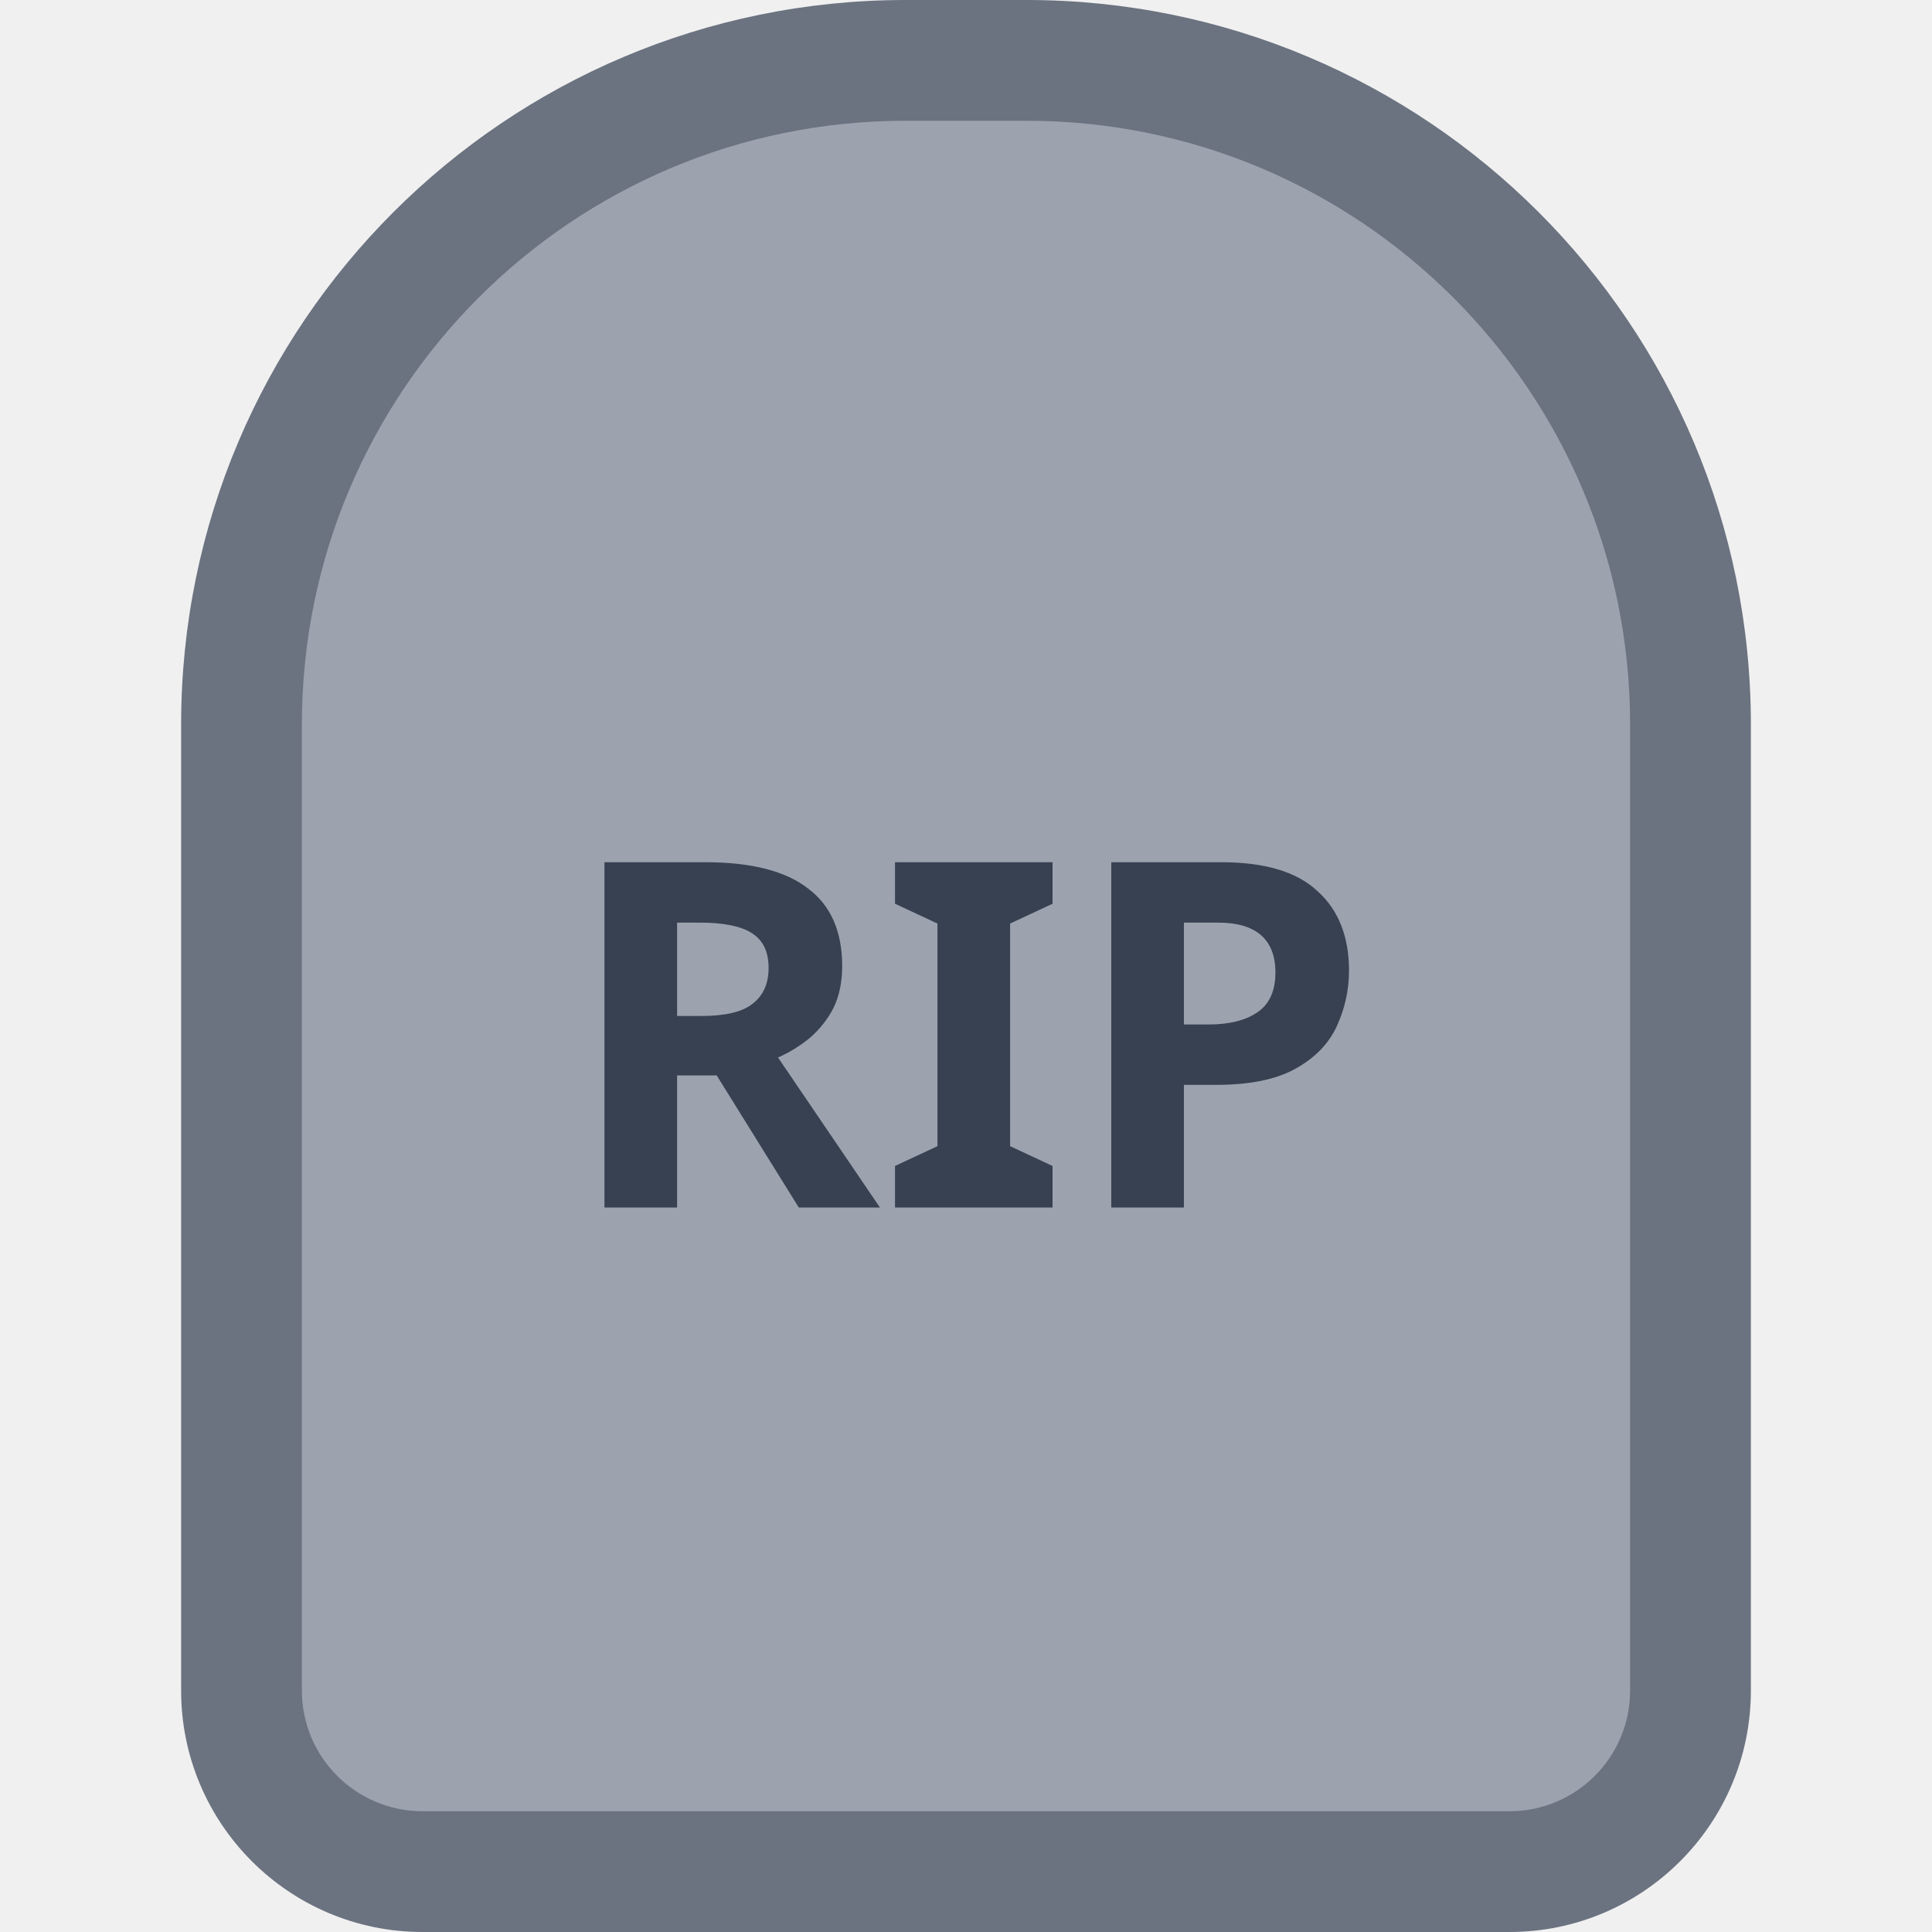
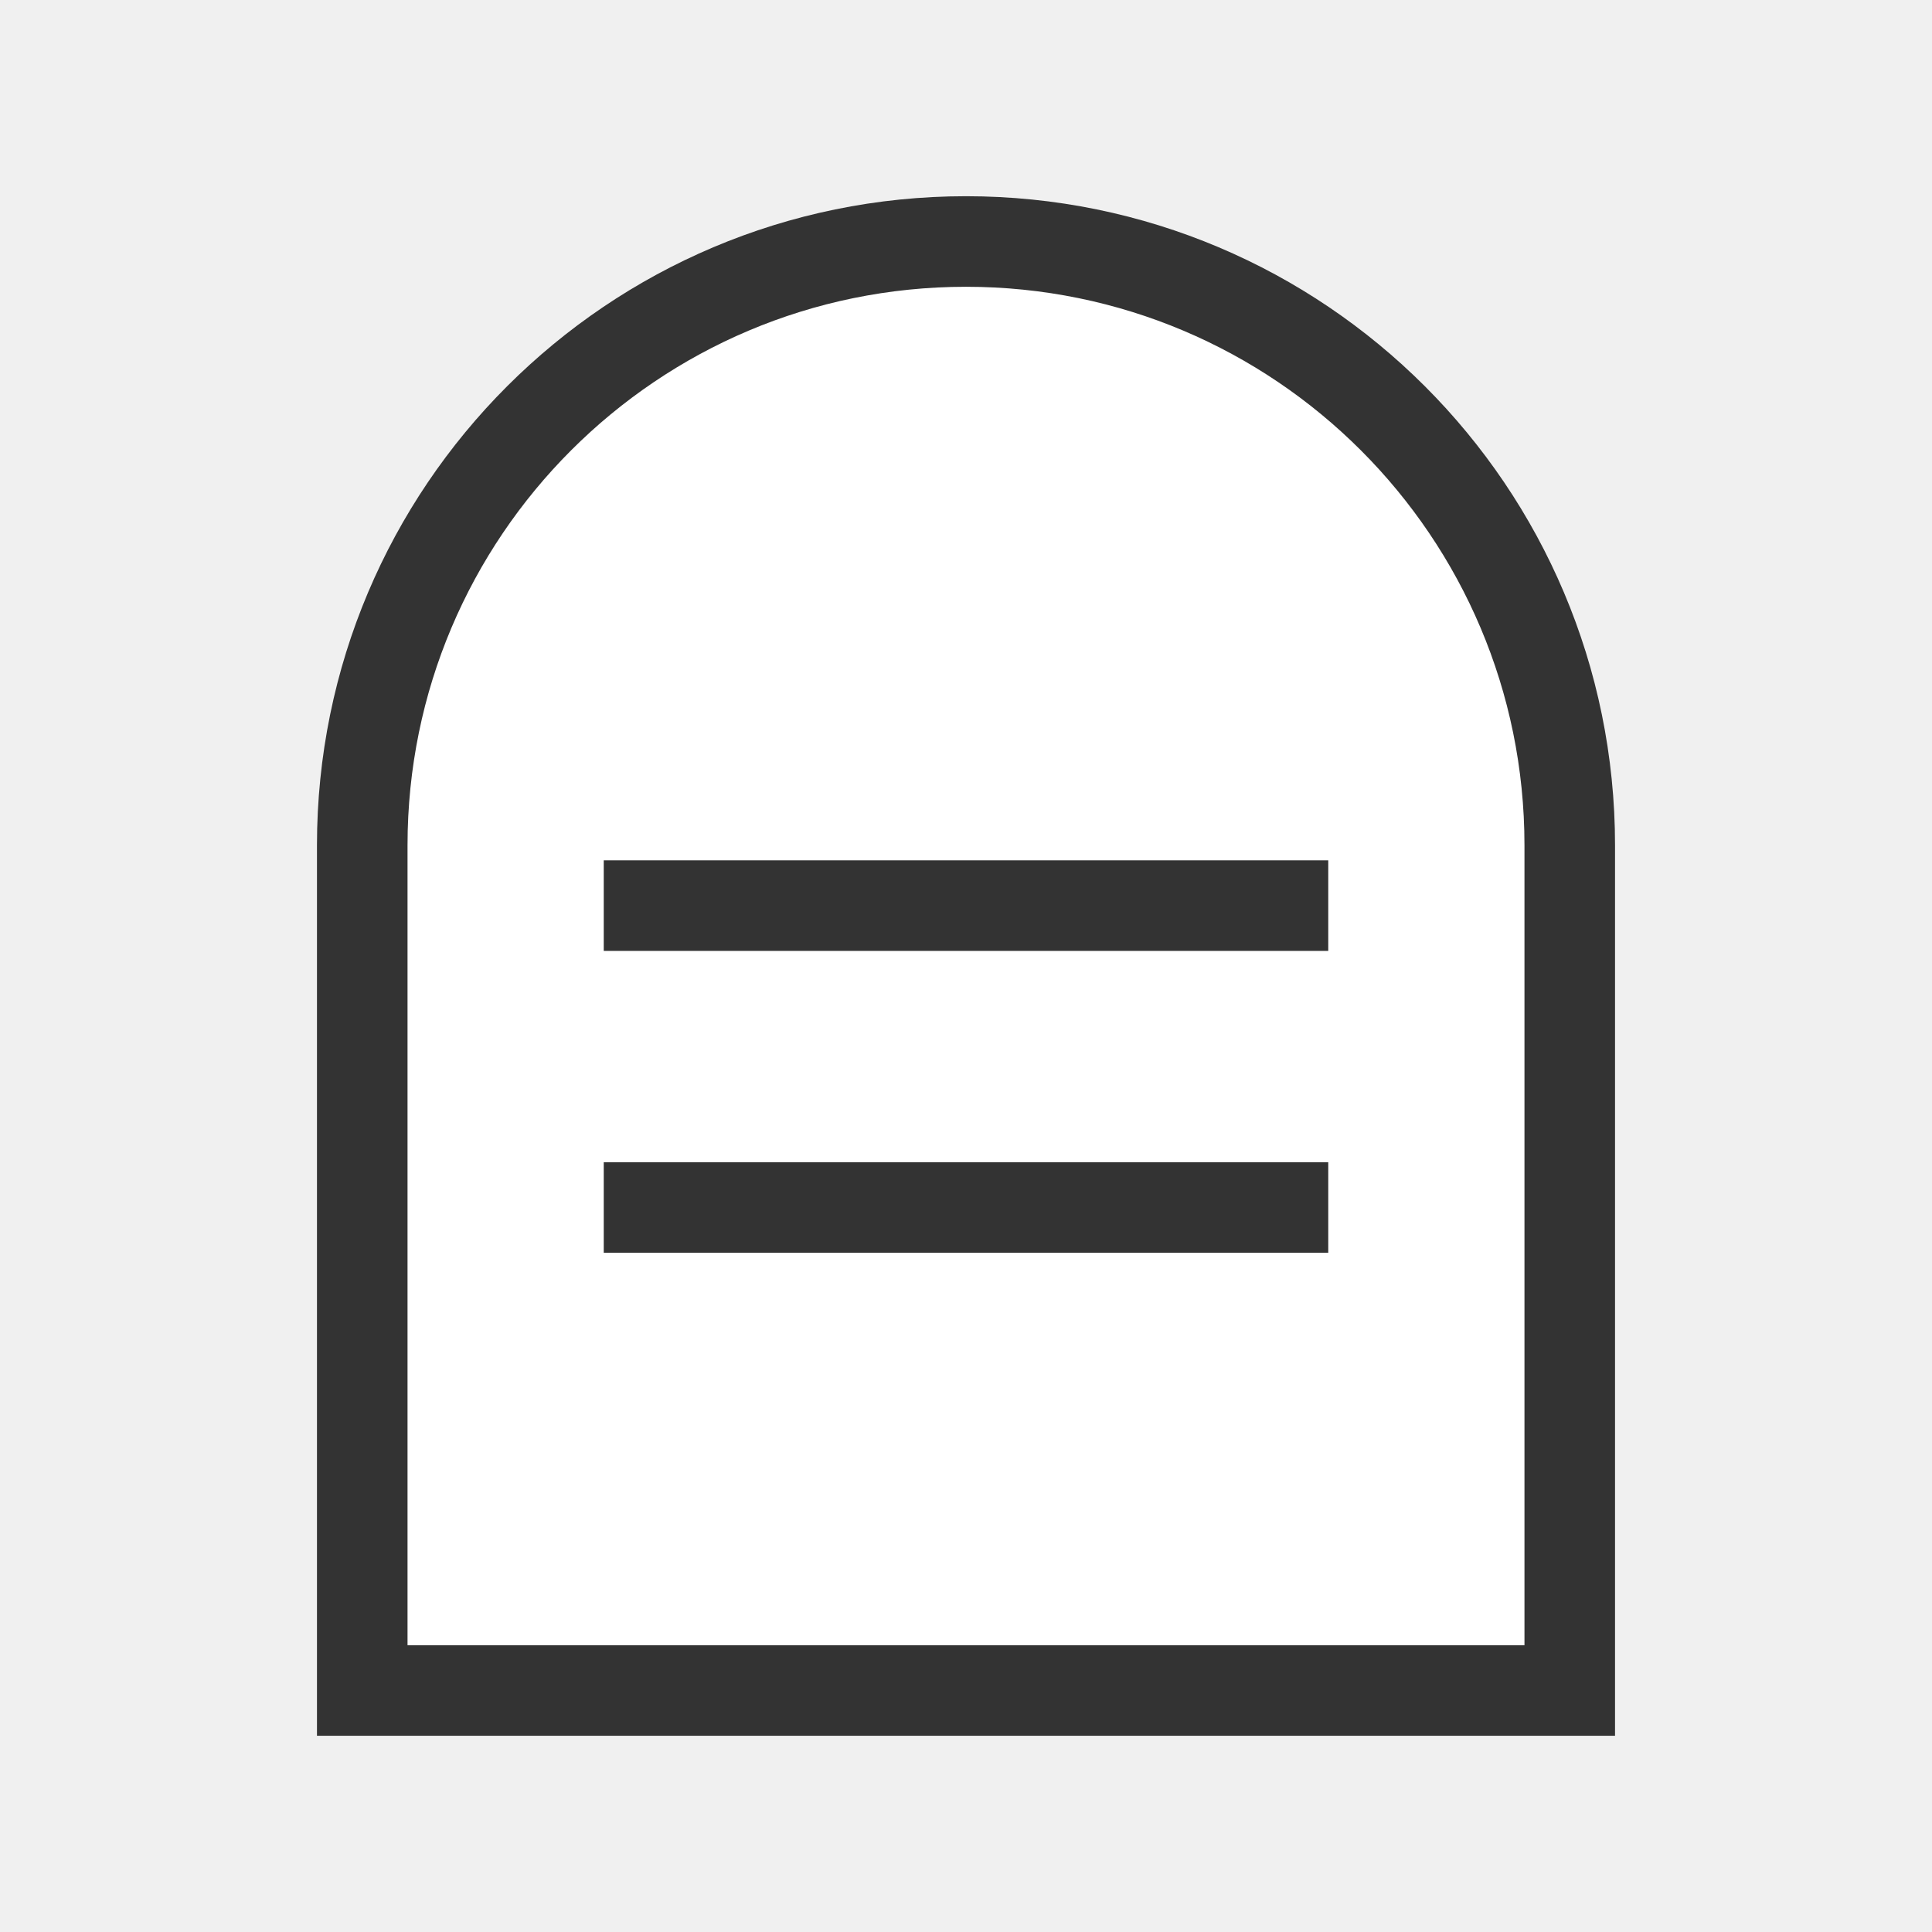
<svg xmlns="http://www.w3.org/2000/svg" viewBox="0 0 32 32" fill="none">
-   <path d="M3 12C3 5.373 8.373 0 15 0H17C23.627 0 29 5.373 29 12V28C29 30.209 27.209 32 25 32H7C4.791 32 3 30.209 3 28V12Z" fill="#6B7280" />
-   <path d="M5 12C5 6.477 9.477 2 15 2H17C22.523 2 27 6.477 27 12V28C27 29.105 26.105 30 25 30H7C5.895 30 5 29.105 5 28V12Z" fill="#9CA3AF" />
-   <text x="16" y="20" text-anchor="middle" font-family="sans-serif" font-size="8" font-weight="bold" fill="#374151">RIP</text>
+   <path d="M6 14C6 8.477 10.477 4 16 4C21.523 4 26 8.477 26 14V28H6V14Z" stroke="#333" stroke-width="1.5" fill="white" />
+   <line x1="10" y1="15" x2="22" y2="15" stroke="#333" stroke-width="1.5" />
+   <line x1="10" y1="20" x2="22" y2="20" stroke="#333" stroke-width="1.5" />
</svg>
